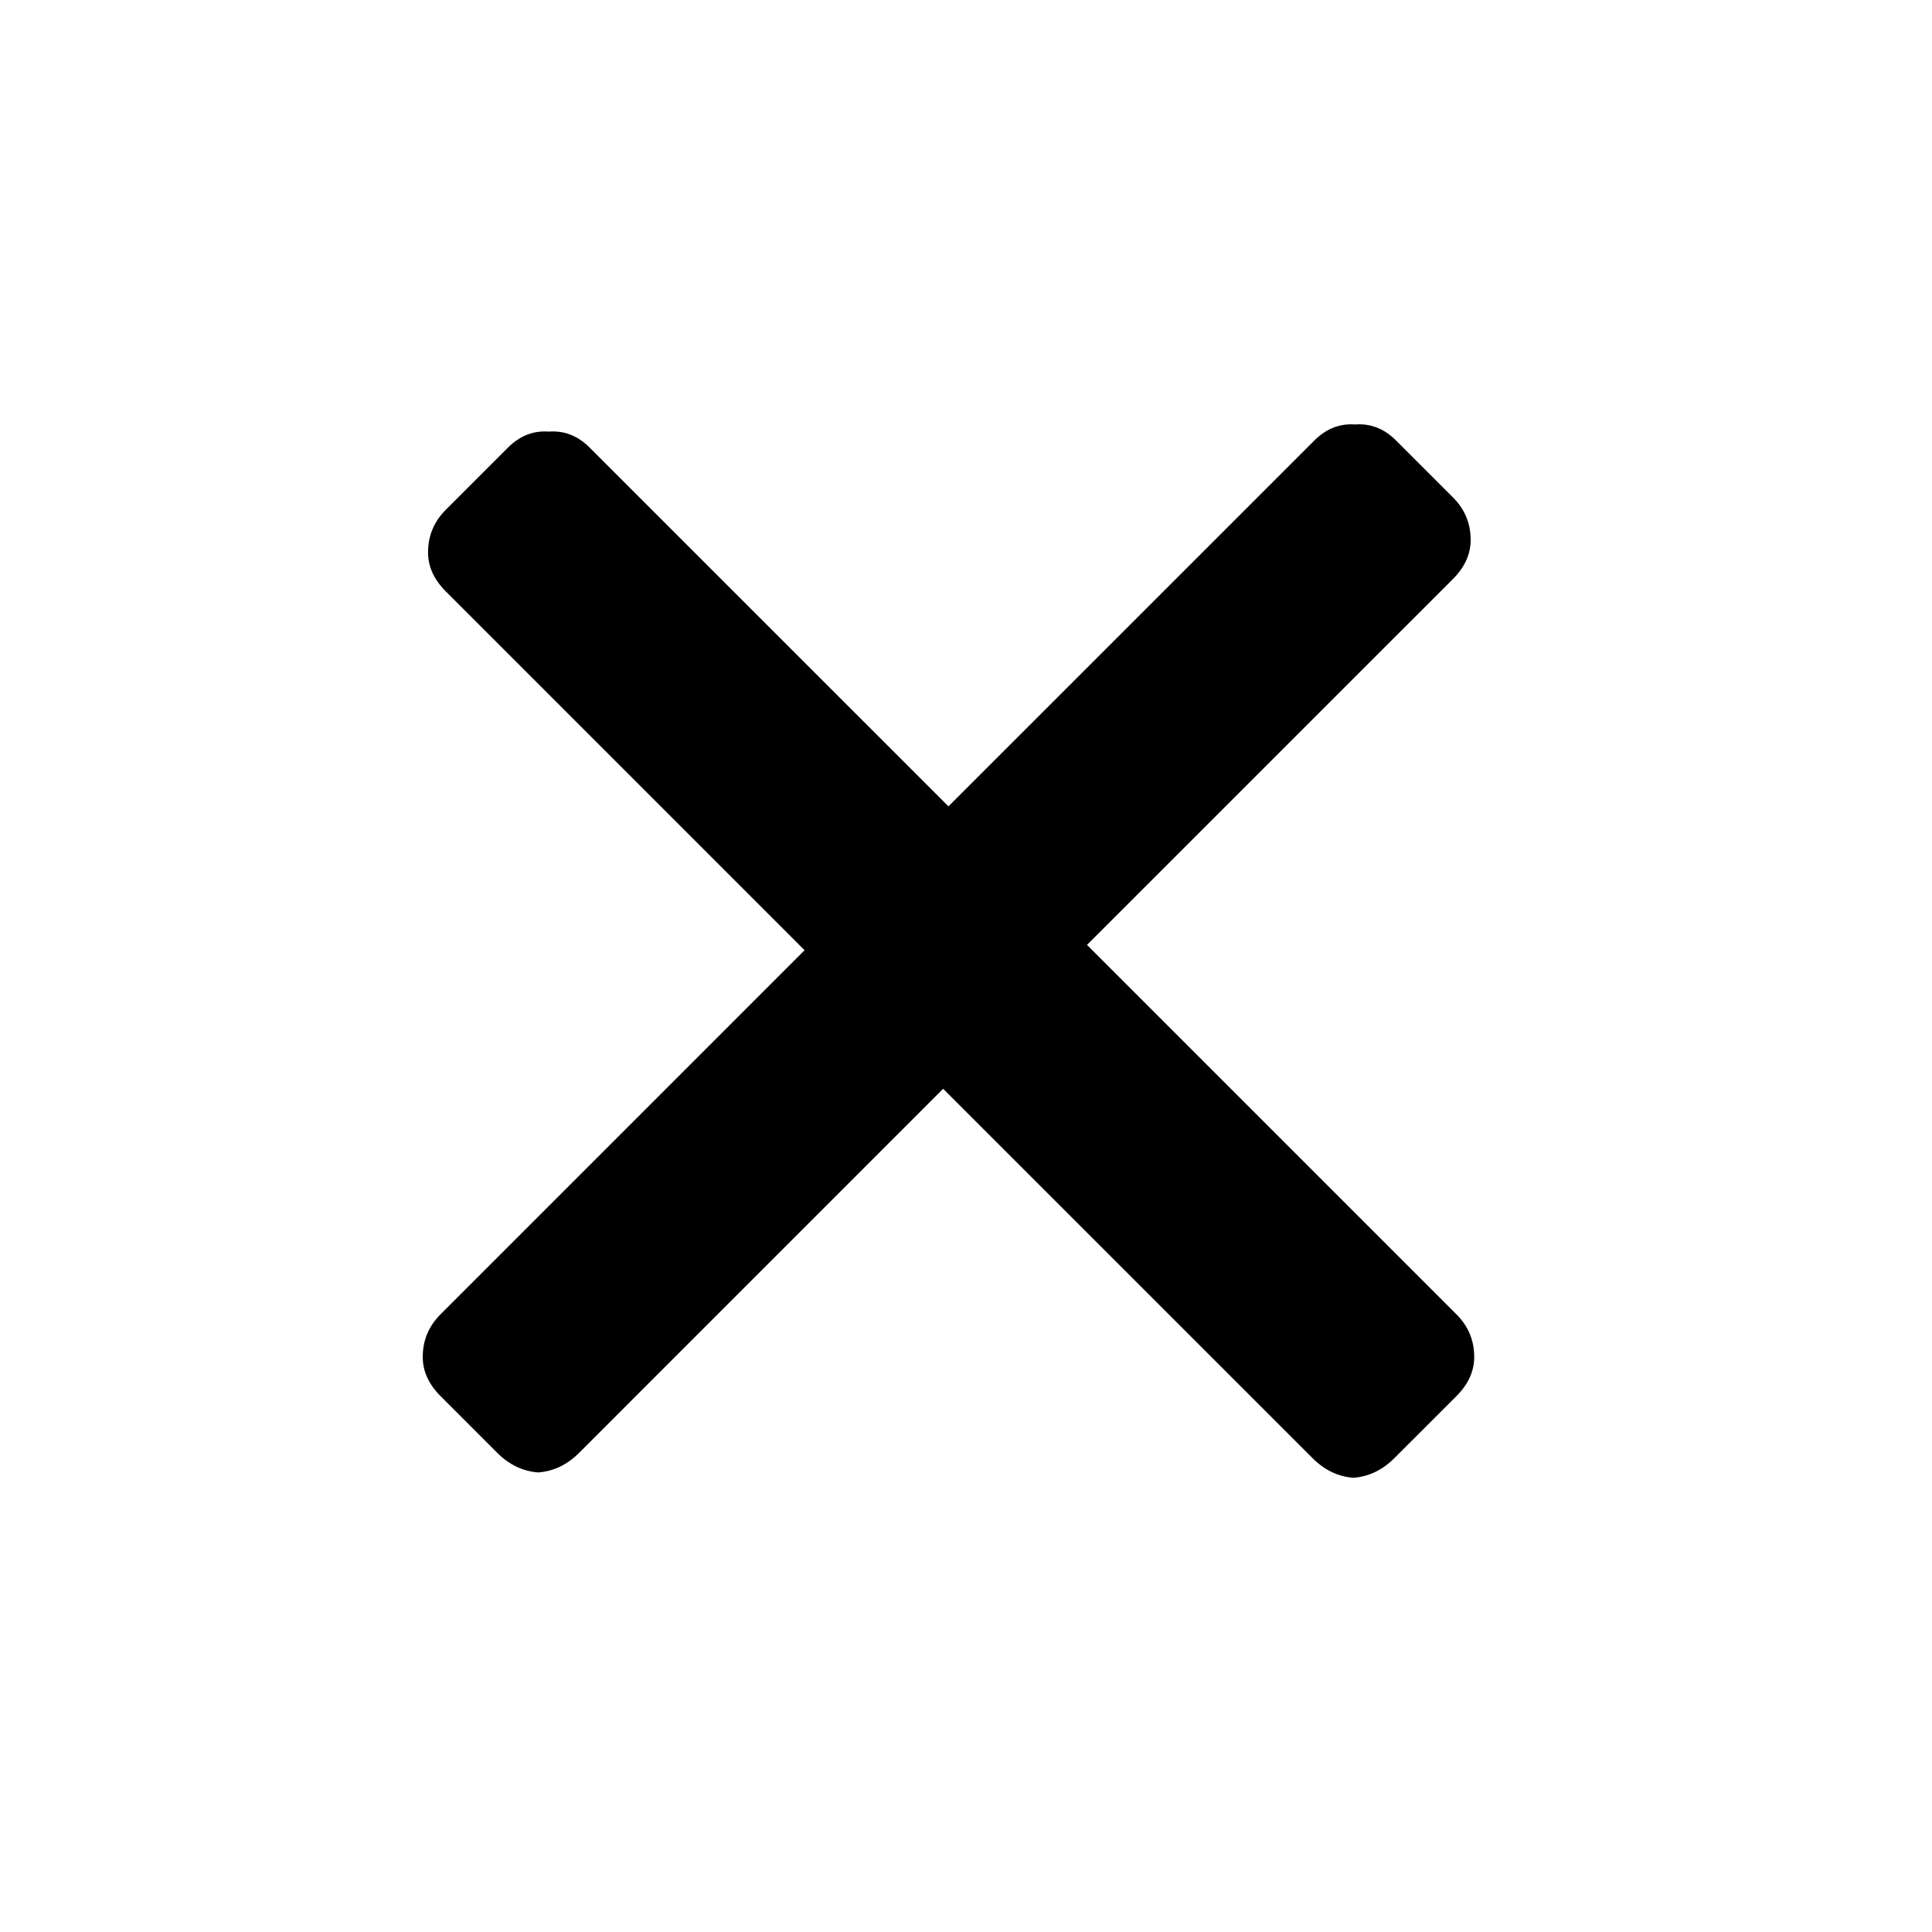
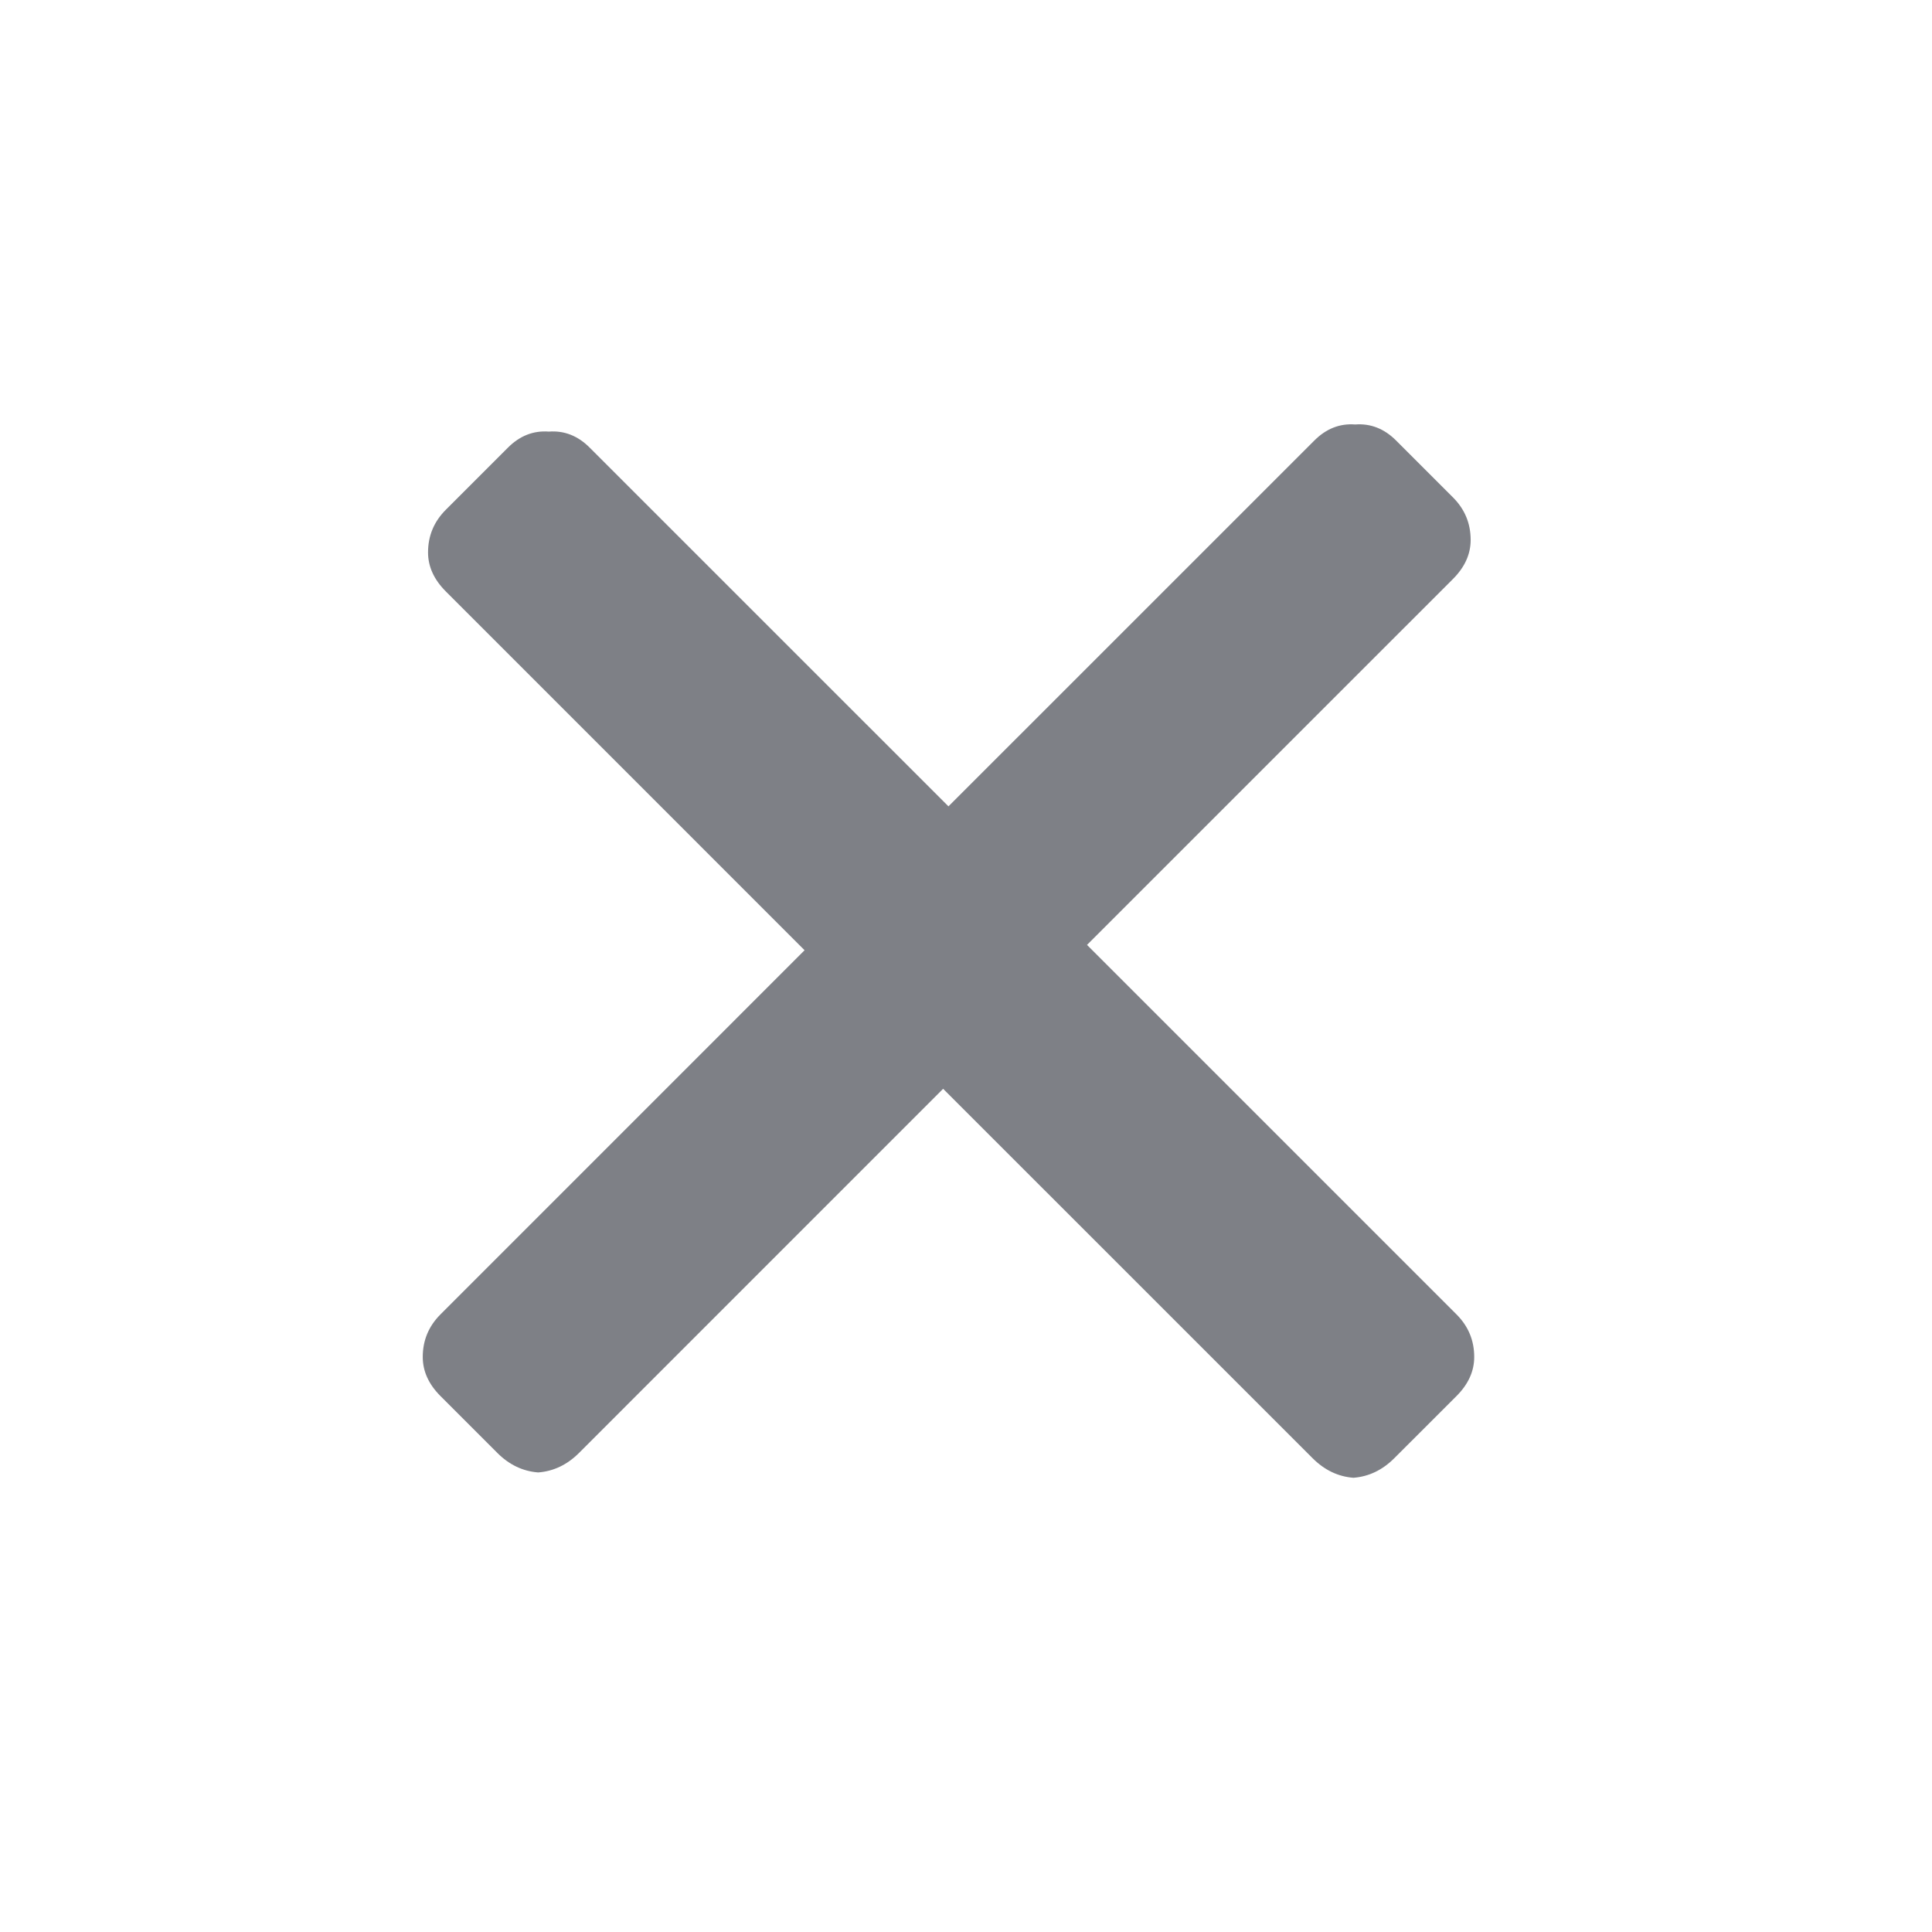
<svg xmlns="http://www.w3.org/2000/svg" width="38" height="38" viewBox="0 0 38 38" fill="none">
-   <path d="M27.424 28.681C27.191 28.914 26.923 29.043 26.62 29.066C26.318 29.043 26.05 28.914 25.817 28.681L18.55 21.415L11.389 28.577C11.156 28.81 10.888 28.938 10.585 28.961C10.283 28.938 10.015 28.81 9.782 28.577L8.664 27.459C8.431 27.226 8.315 26.97 8.315 26.69C8.315 26.364 8.431 26.085 8.664 25.852L15.825 18.69L8.769 11.633C8.536 11.4 8.419 11.144 8.419 10.865C8.419 10.539 8.536 10.259 8.769 10.026L9.991 8.804C10.224 8.571 10.492 8.466 10.795 8.489C11.098 8.466 11.366 8.571 11.598 8.804L18.655 15.86L25.852 8.664C26.085 8.431 26.352 8.326 26.655 8.349C26.958 8.326 27.226 8.431 27.459 8.664L28.577 9.782C28.81 10.015 28.926 10.294 28.926 10.62C28.926 10.9 28.81 11.156 28.577 11.389L21.38 18.585L28.647 25.852C28.88 26.085 28.996 26.364 28.996 26.69C28.996 26.97 28.88 27.226 28.647 27.459L27.424 28.681Z" fill="black" />
+   <path d="M27.424 28.681C27.191 28.914 26.923 29.043 26.62 29.066C26.318 29.043 26.05 28.914 25.817 28.681L18.55 21.415L11.389 28.577C11.156 28.81 10.888 28.938 10.585 28.961C10.283 28.938 10.015 28.81 9.782 28.577L8.664 27.459C8.431 27.226 8.315 26.97 8.315 26.69C8.315 26.364 8.431 26.085 8.664 25.852L15.825 18.69L8.769 11.633C8.536 11.4 8.419 11.144 8.419 10.865C8.419 10.539 8.536 10.259 8.769 10.026L9.991 8.804C10.224 8.571 10.492 8.466 10.795 8.489C11.098 8.466 11.366 8.571 11.598 8.804L18.655 15.86L25.852 8.664C26.085 8.431 26.352 8.326 26.655 8.349C26.958 8.326 27.226 8.431 27.459 8.664L28.577 9.782C28.81 10.015 28.926 10.294 28.926 10.62C28.926 10.9 28.81 11.156 28.577 11.389L21.38 18.585L28.647 25.852C28.88 26.085 28.996 26.364 28.996 26.69C28.996 26.97 28.88 27.226 28.647 27.459L27.424 28.681Z" fill="#7E8086" />
</svg>
